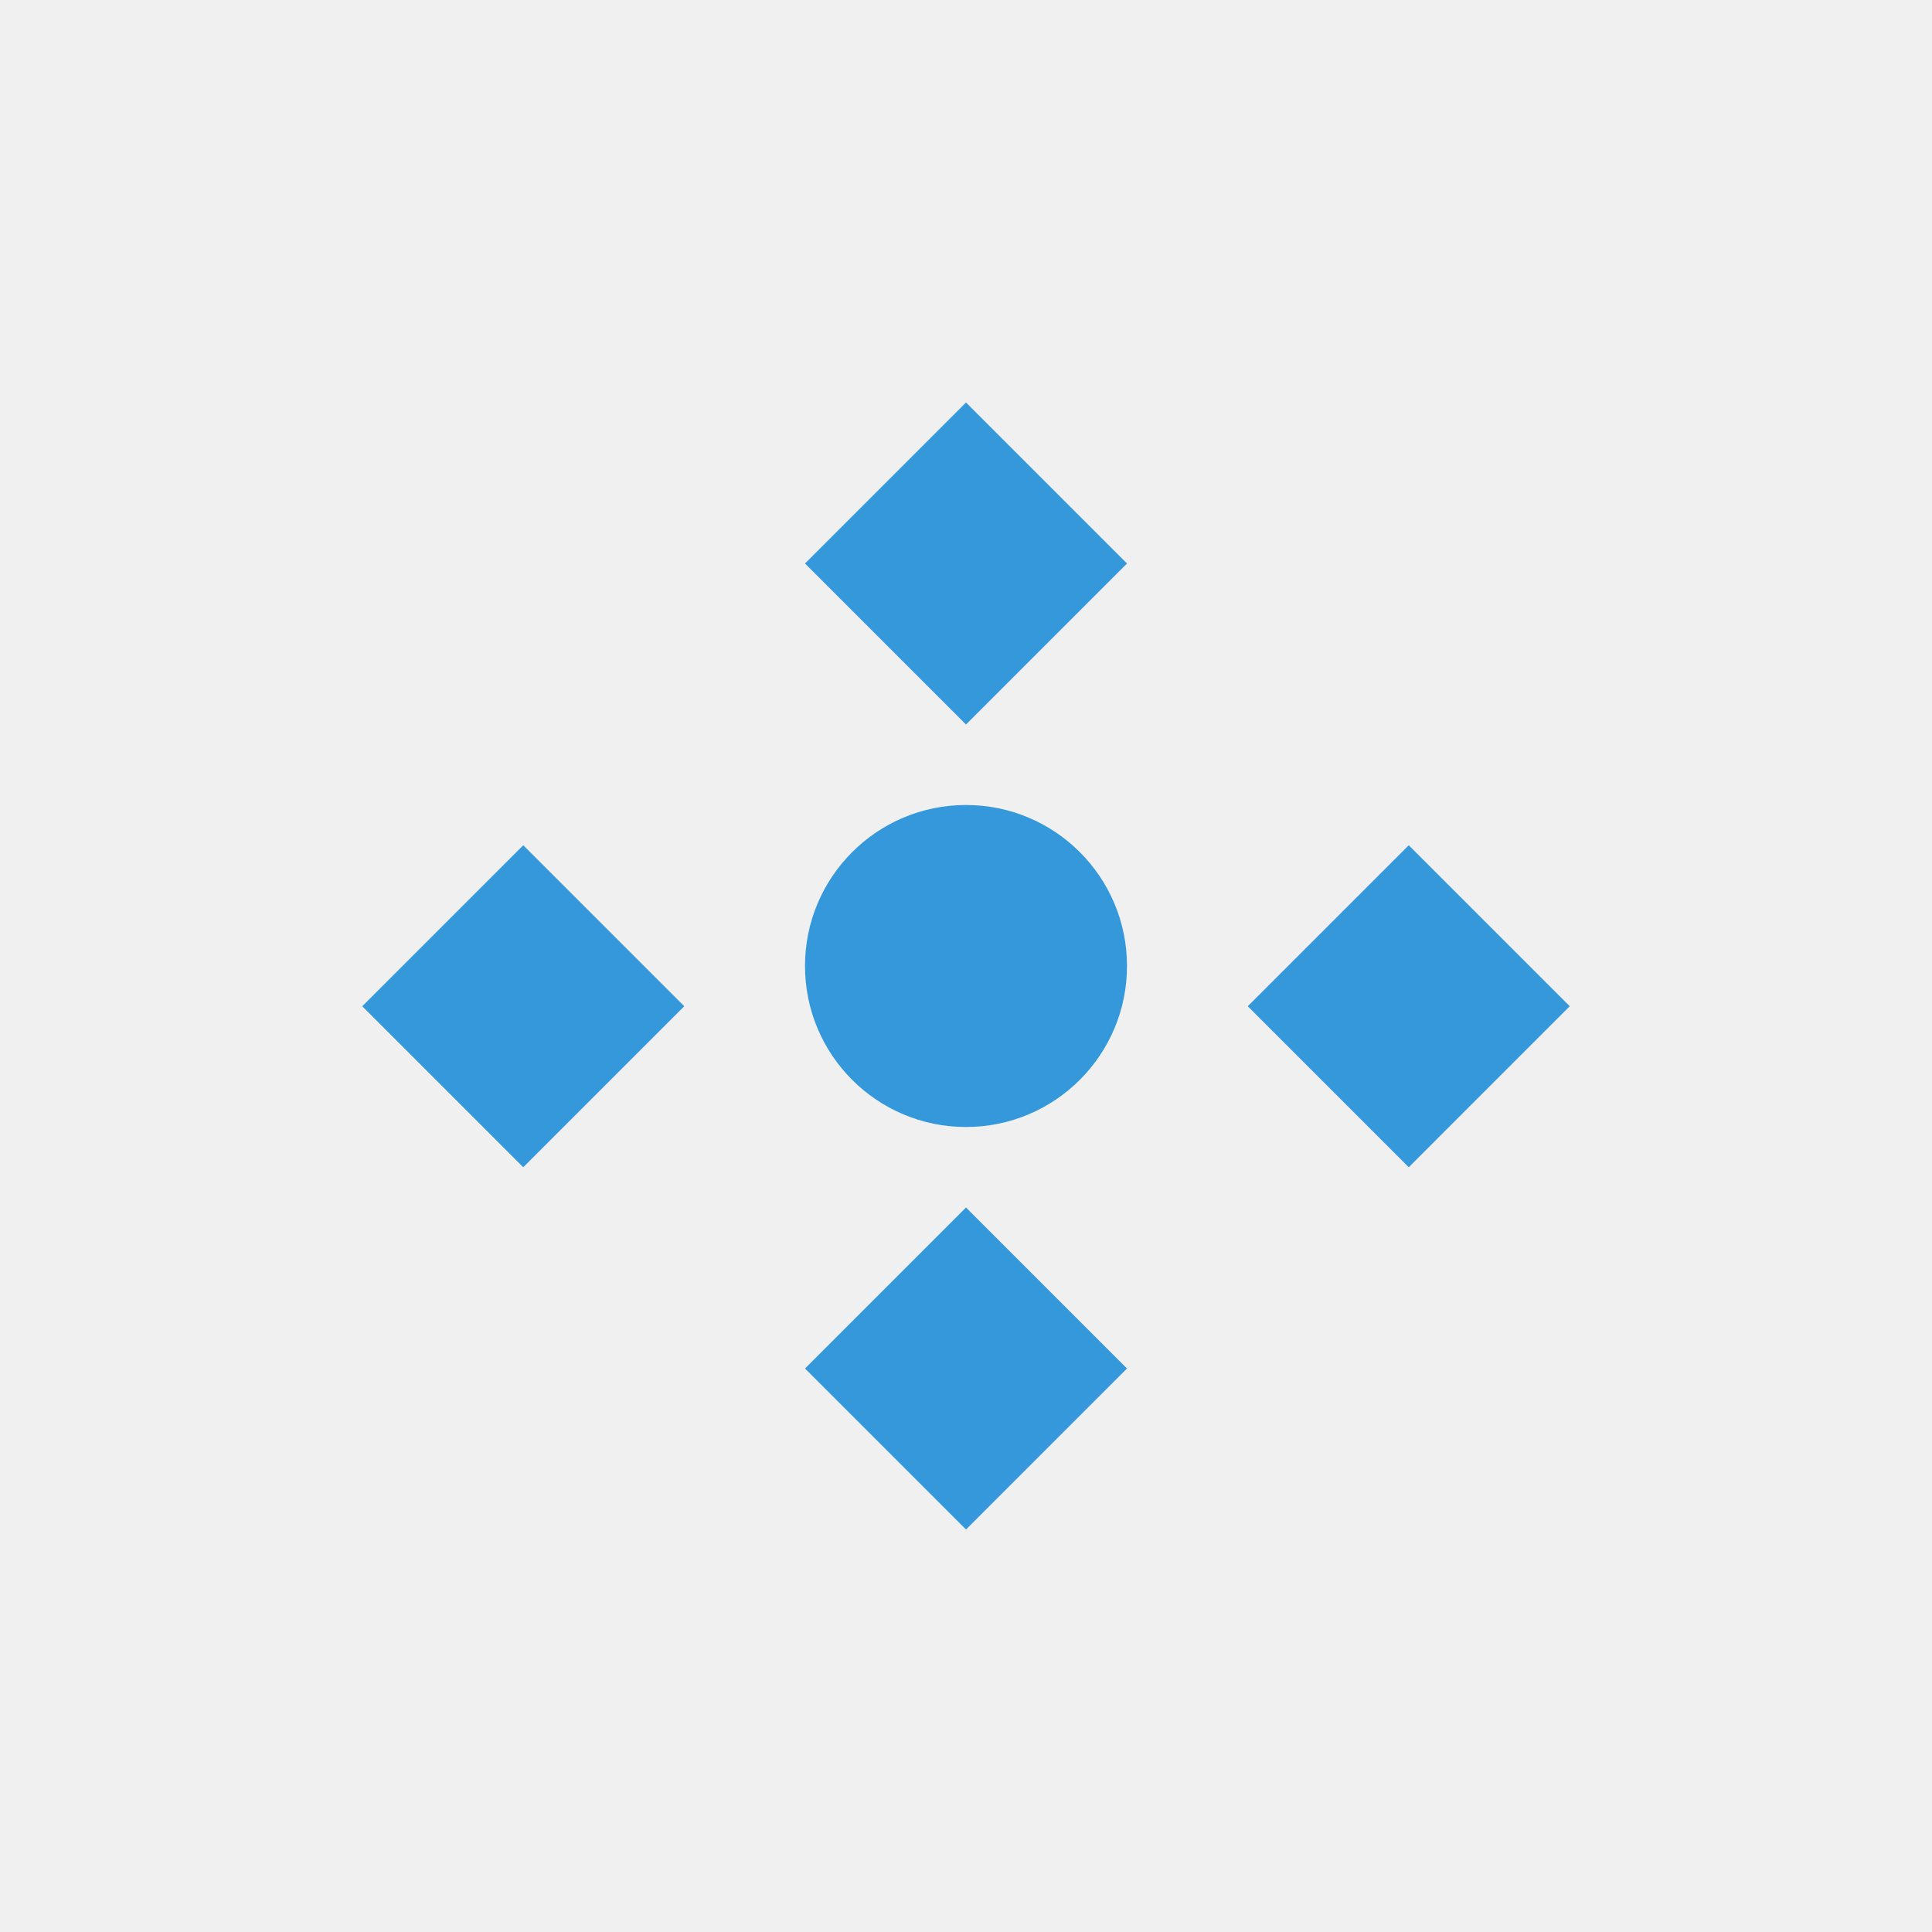
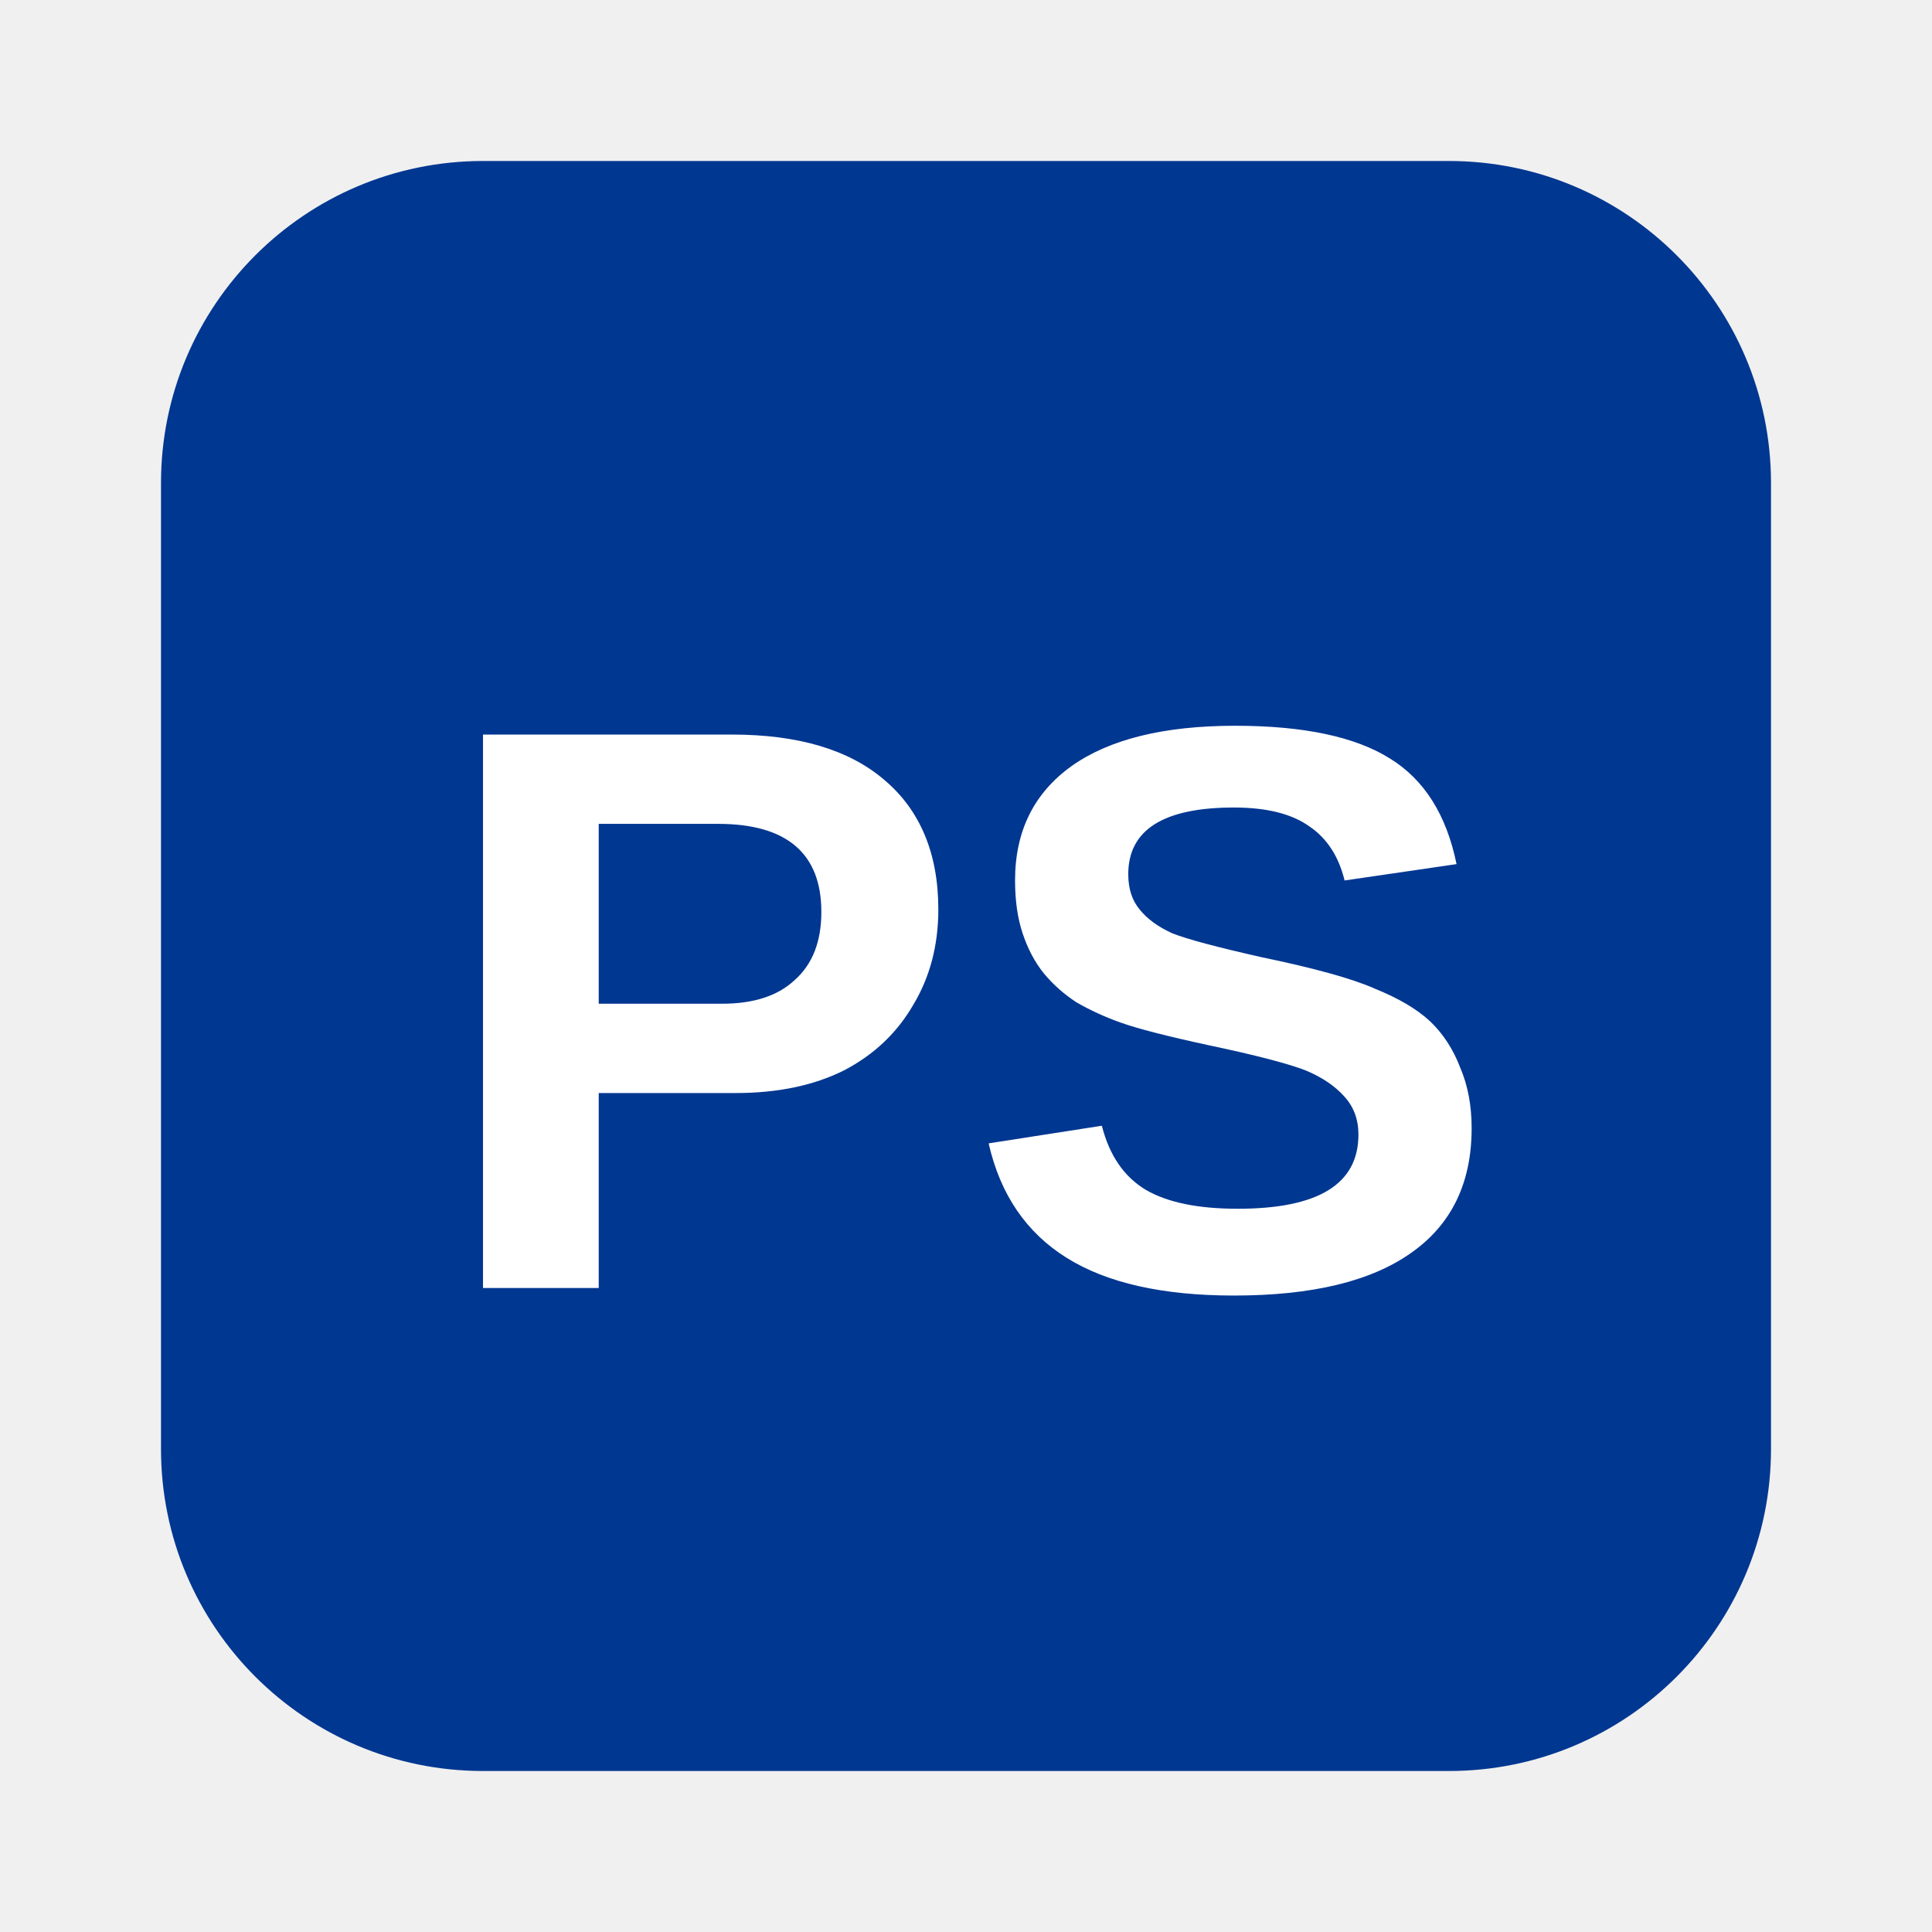
<svg xmlns="http://www.w3.org/2000/svg" width="24" height="24" viewBox="0 0 24 24" fill="none">
-   <path d="M8.5 12.5L6.5 14.5L4.5 12.5L6.5 10.5L8.5 12.5Z" fill="#3498db" />
-   <path d="M19.5 12.5L17.5 14.5L15.5 12.5L17.5 10.5L19.5 12.5Z" fill="#3498db" />
-   <path d="M14 7L12 9L10 7L12 5L14 7Z" fill="#3498db" />
-   <path d="M14 17L12 19L10 17L12 15L14 17Z" fill="#3498db" />
-   <circle cx="12" cy="12" r="2" fill="#3498db" />
+   <rect x="2" y="2" width="20" height="20" rx="4" fill="#003791" />
+   <text x="12" y="16" text-anchor="middle" fill="white" font-family="Arial, sans-serif" font-size="10" font-weight="bold">PS</text>
</svg>
